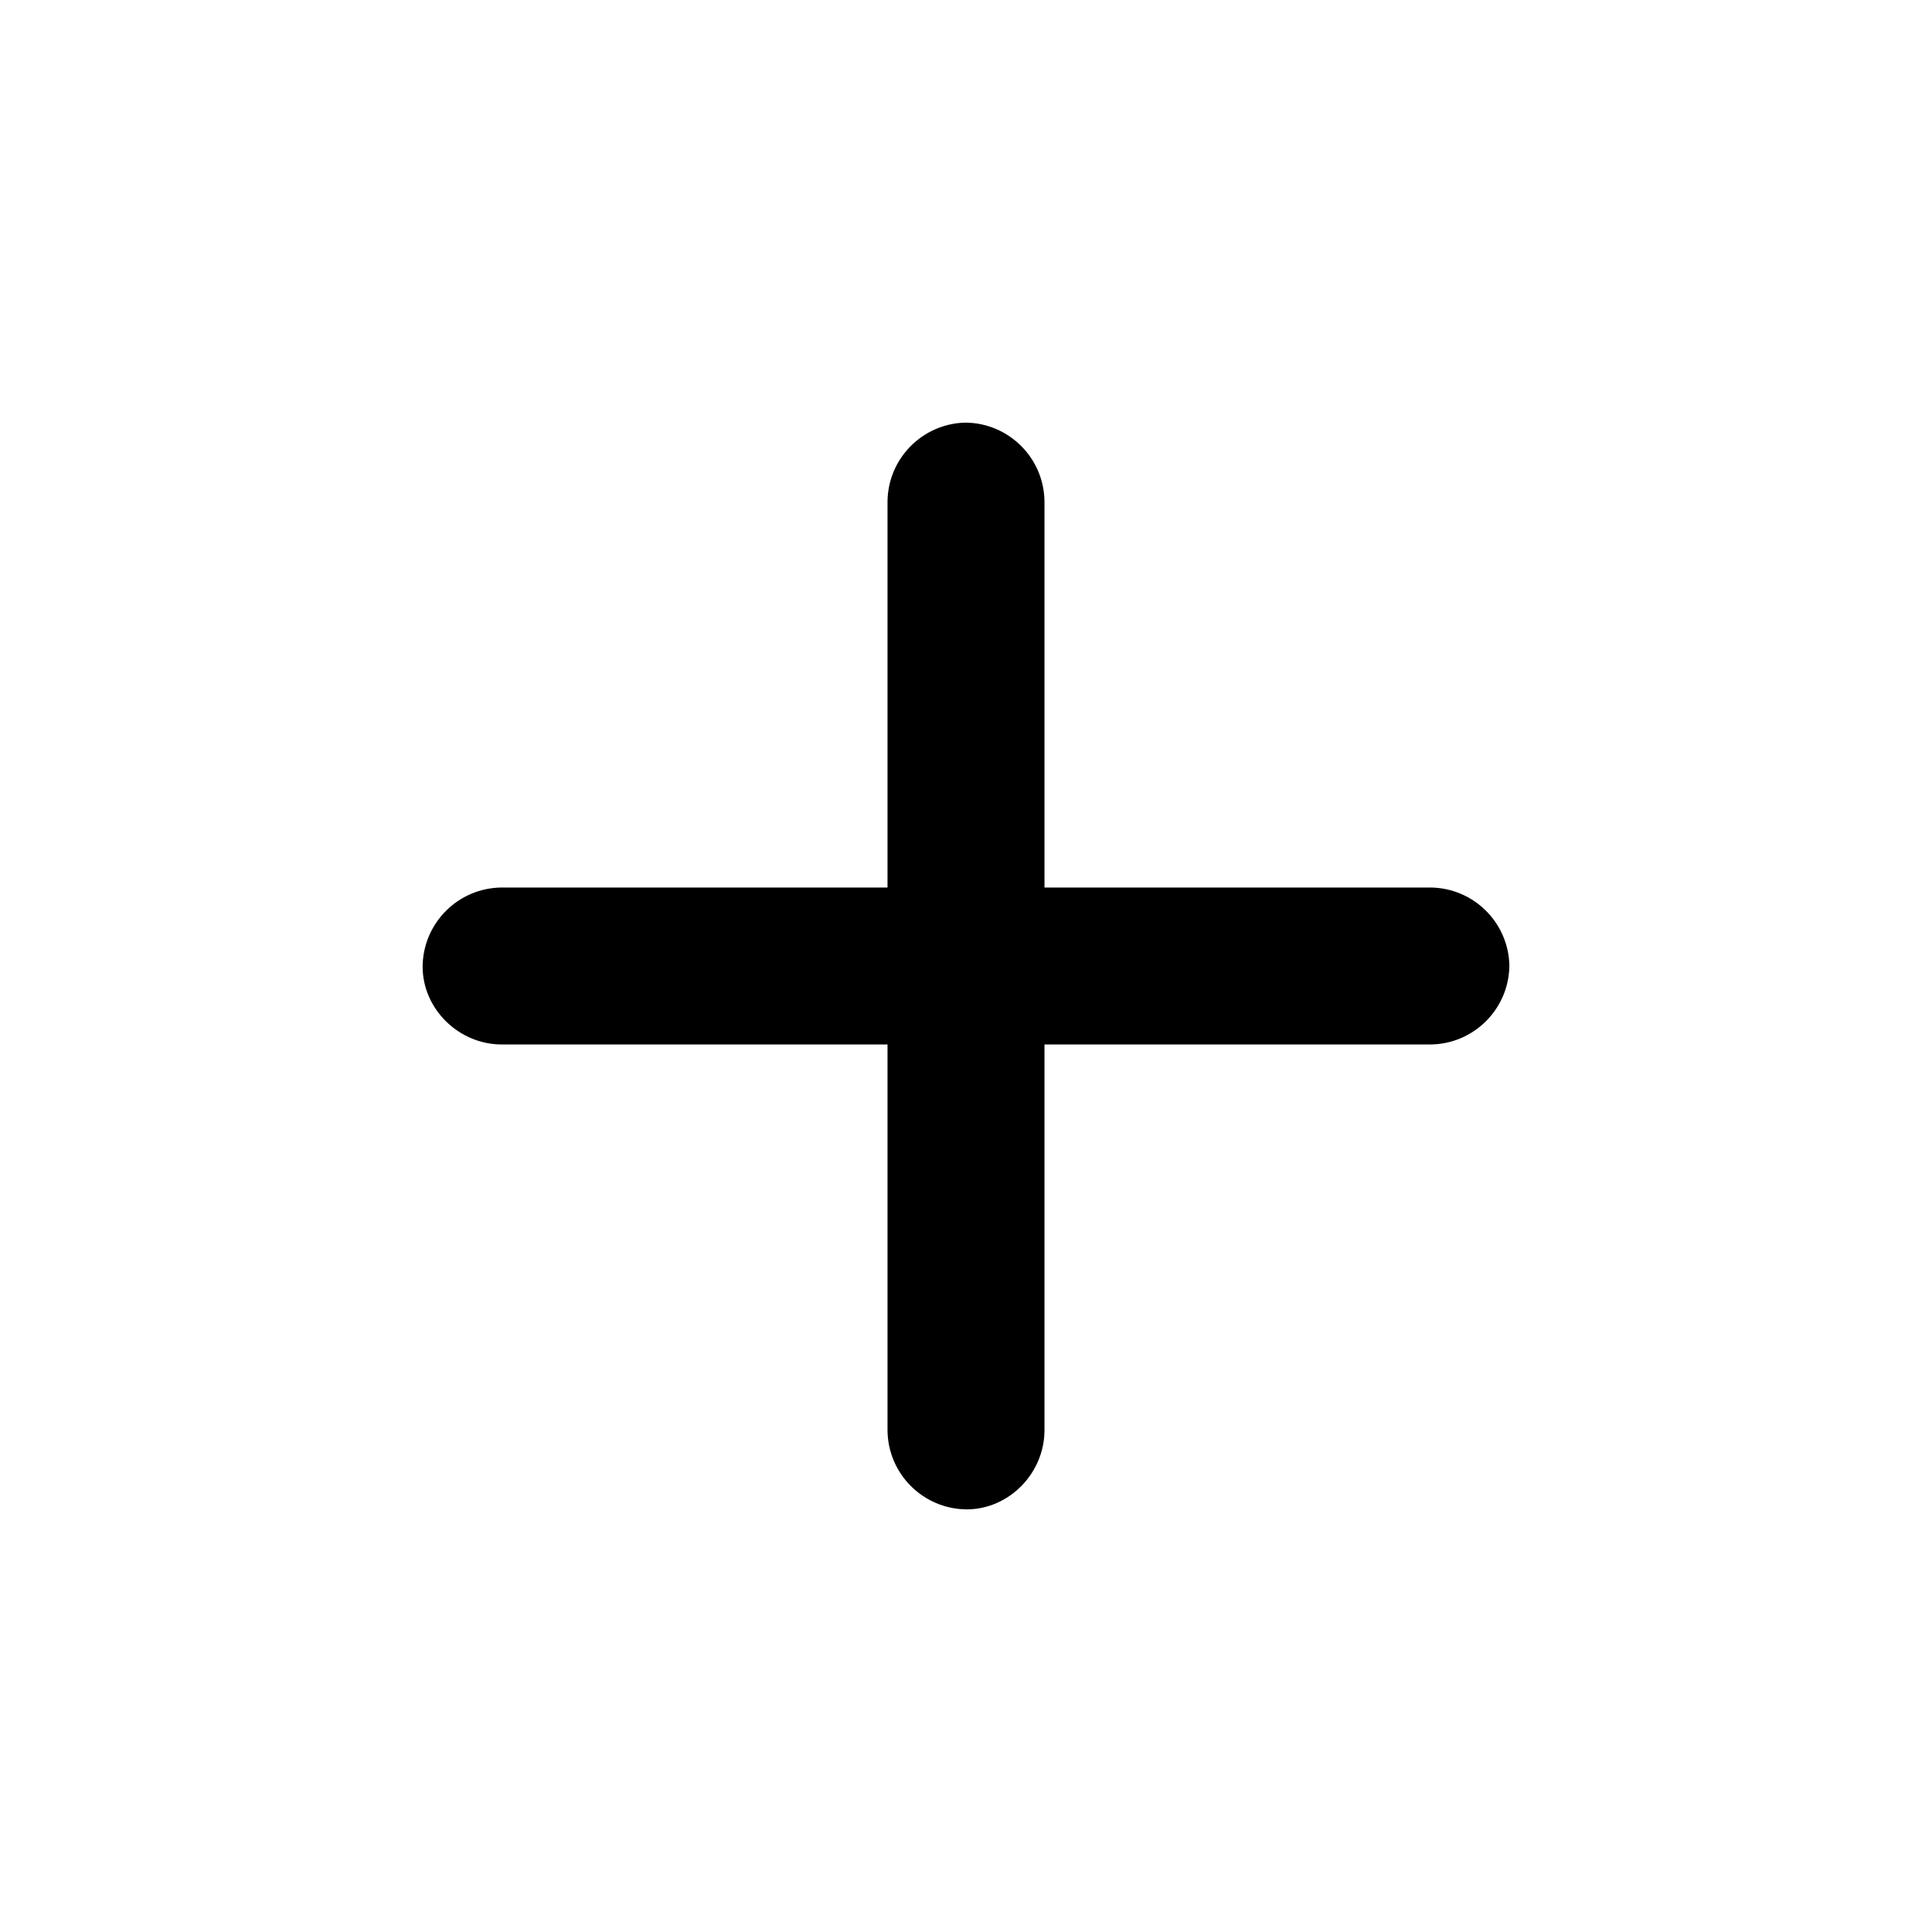
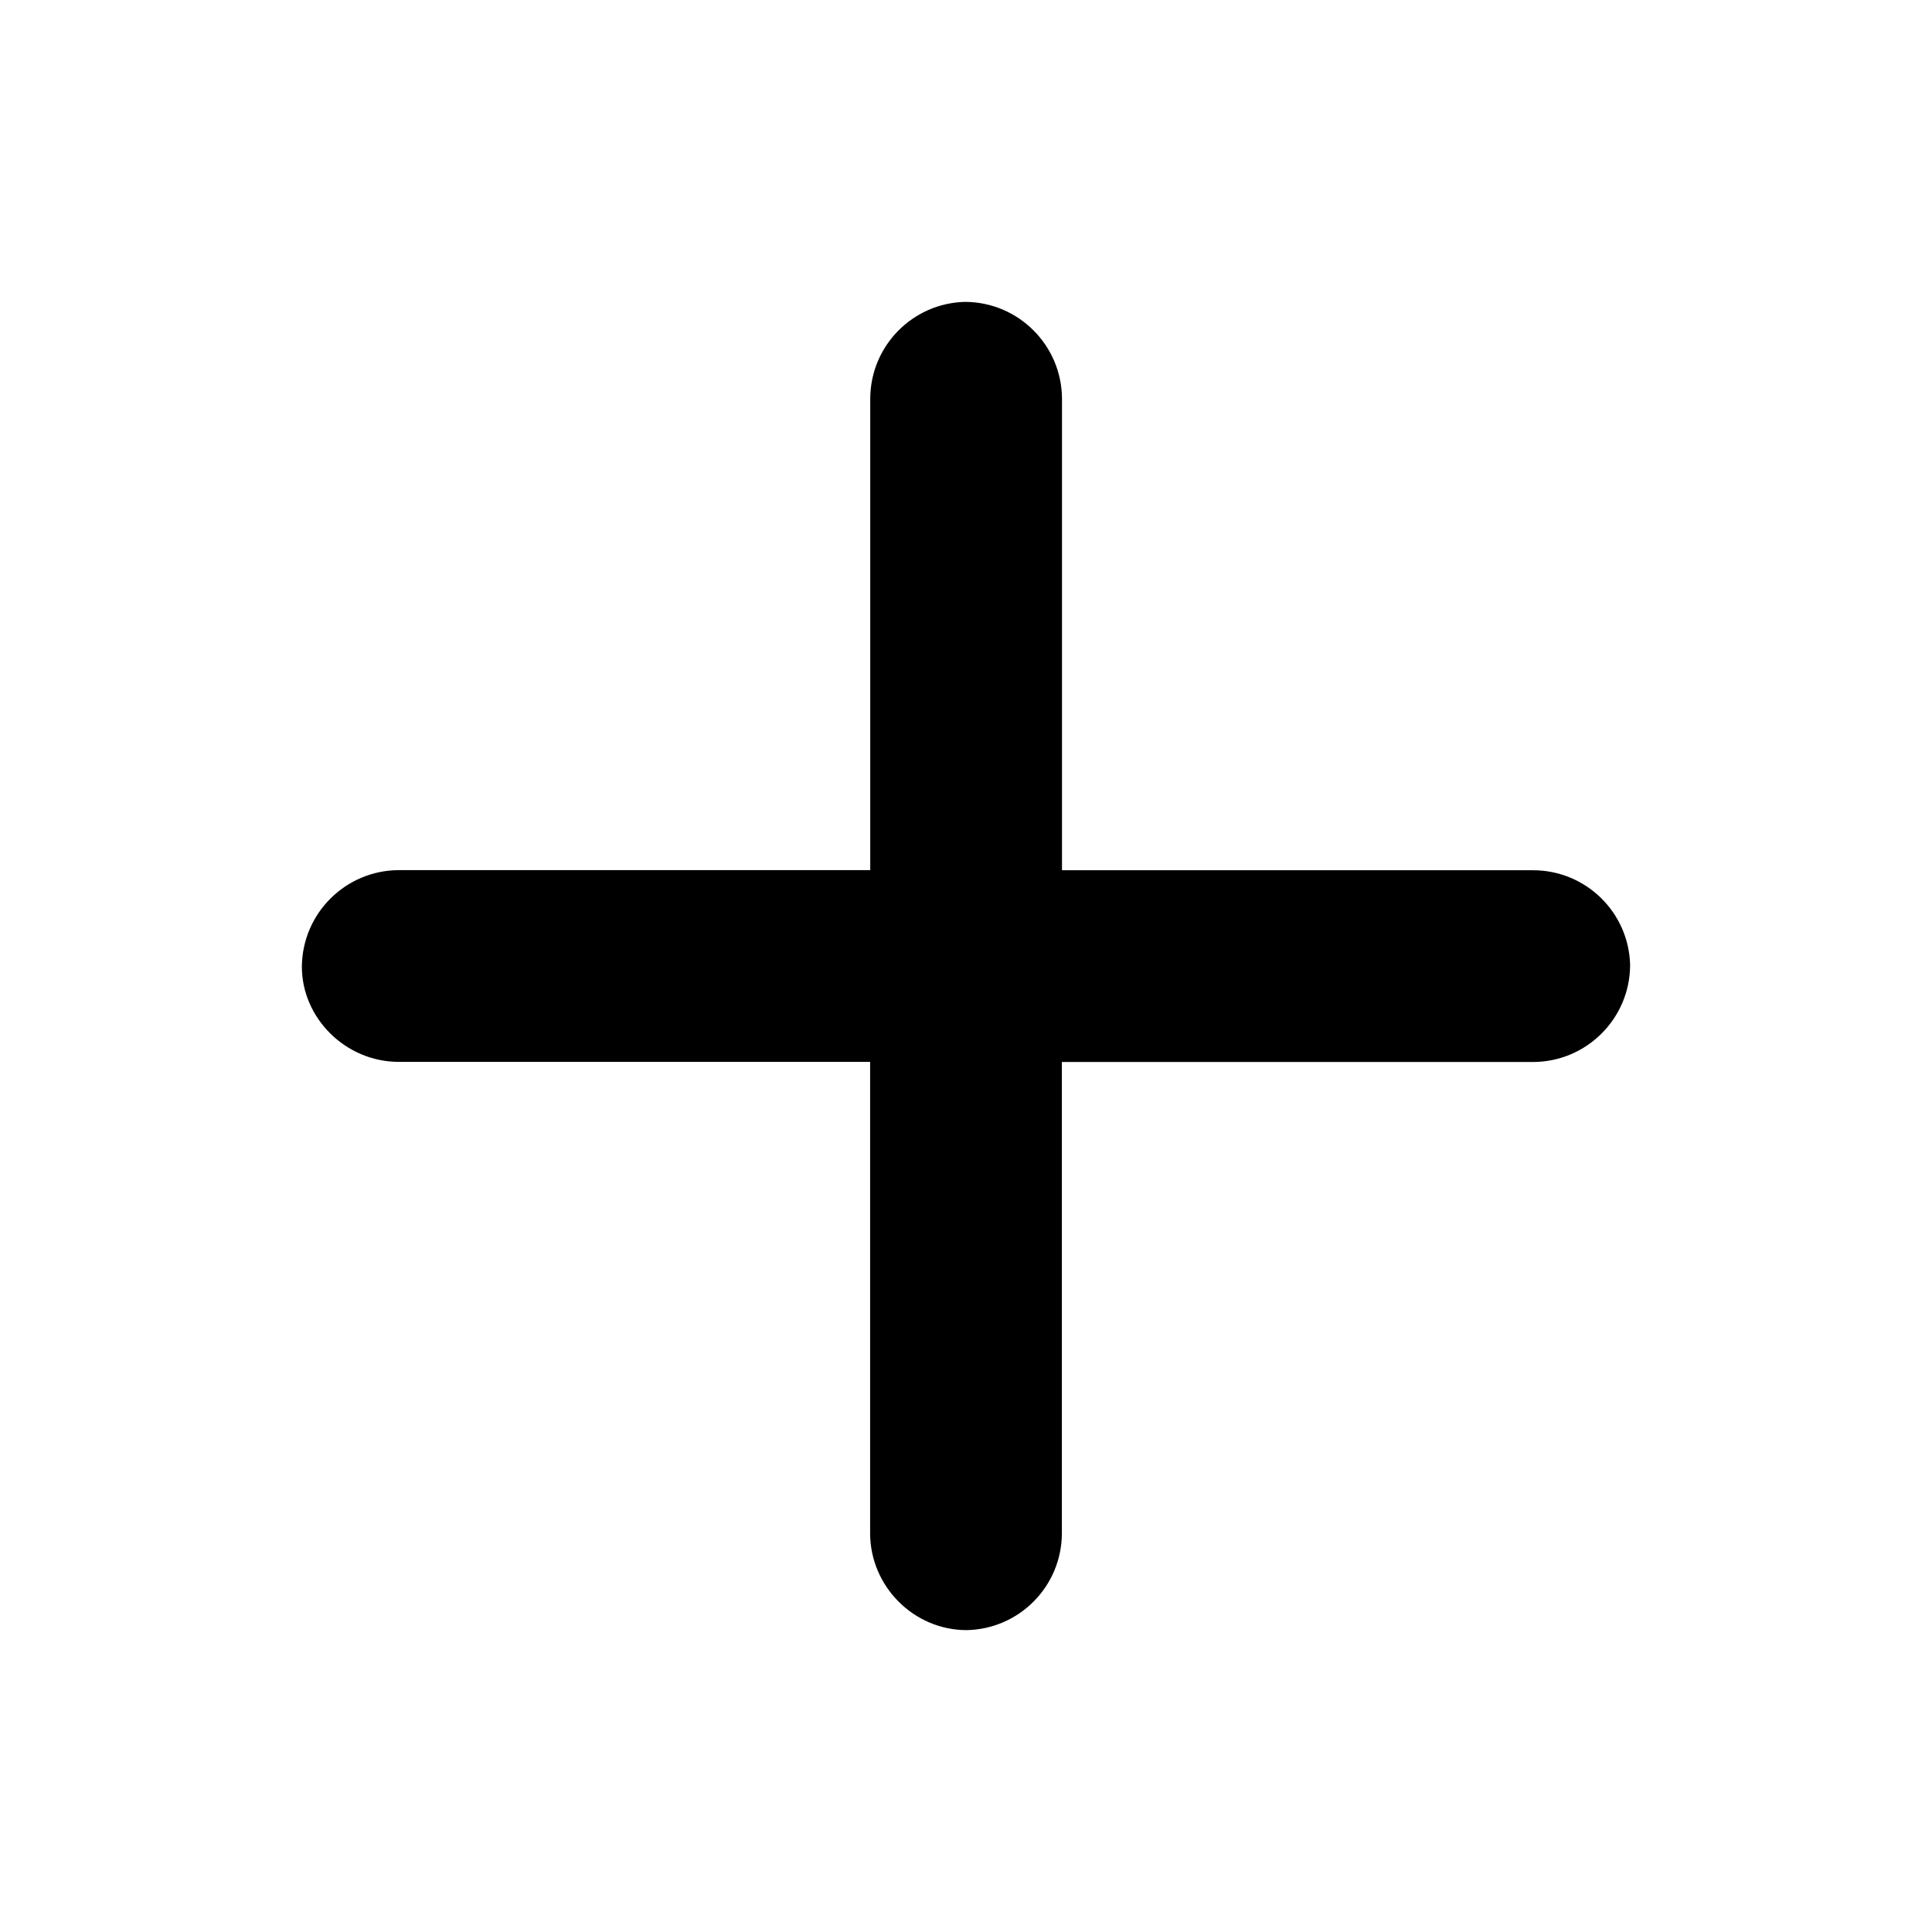
<svg xmlns="http://www.w3.org/2000/svg" viewBox="0 0 16 16">
-   <path fill="currentColor" d="M7.35 8.65v3.193a.66.66 0 0 0 .655.657c.35 0 .645-.298.645-.657V8.65h3.193a.66.66 0 0 0 .657-.655.66.66 0 0 0-.657-.645H8.65V4.157a.66.66 0 0 0-.655-.657.66.66 0 0 0-.645.657V7.35H4.157a.66.66 0 0 0-.657.655c0 .35.298.645.657.645z" />
+   <path fill="currentColor" d="M7.206 8.794v3.903c0 .44.361.803.8.803a.804.804 0 0 0 .788-.803V8.795h3.903a.806.806 0 0 0 .803-.8.804.804 0 0 0-.803-.788H8.795V3.302a.806.806 0 0 0-.8-.802.804.804 0 0 0-.788.802v3.904H3.302a.806.806 0 0 0-.802.8c0 .427.364.788.802.788z" />
</svg>
